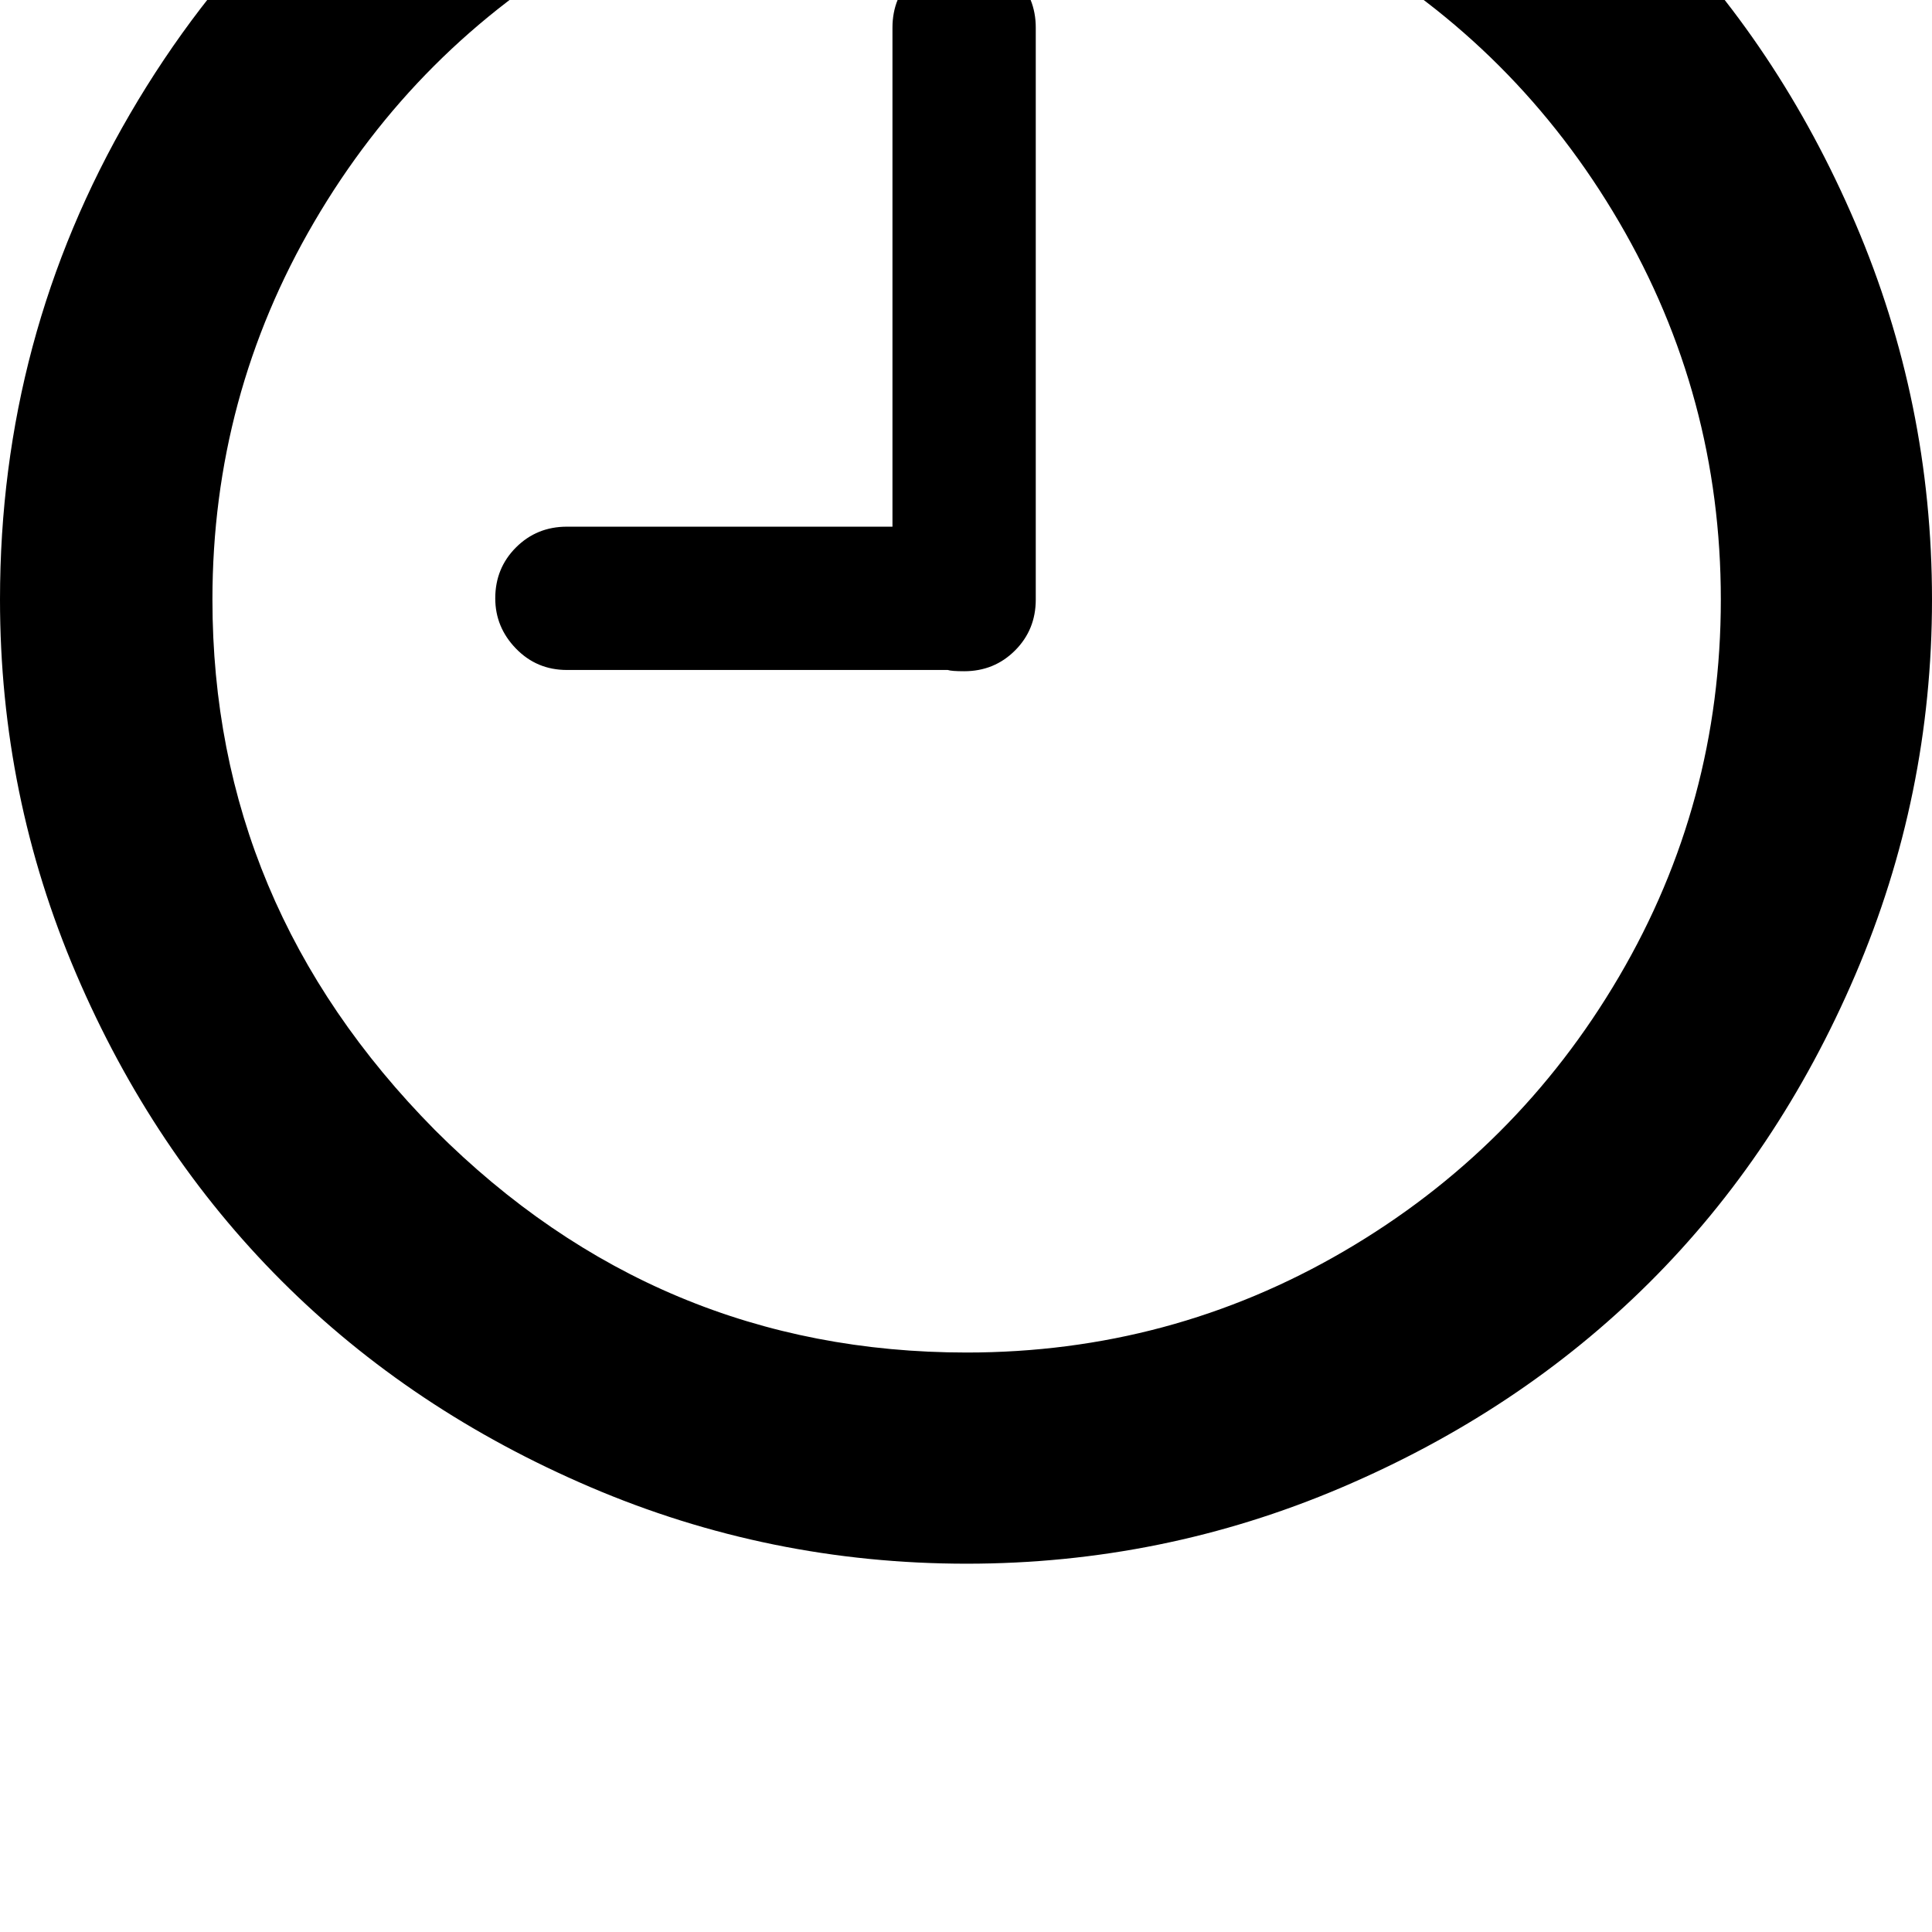
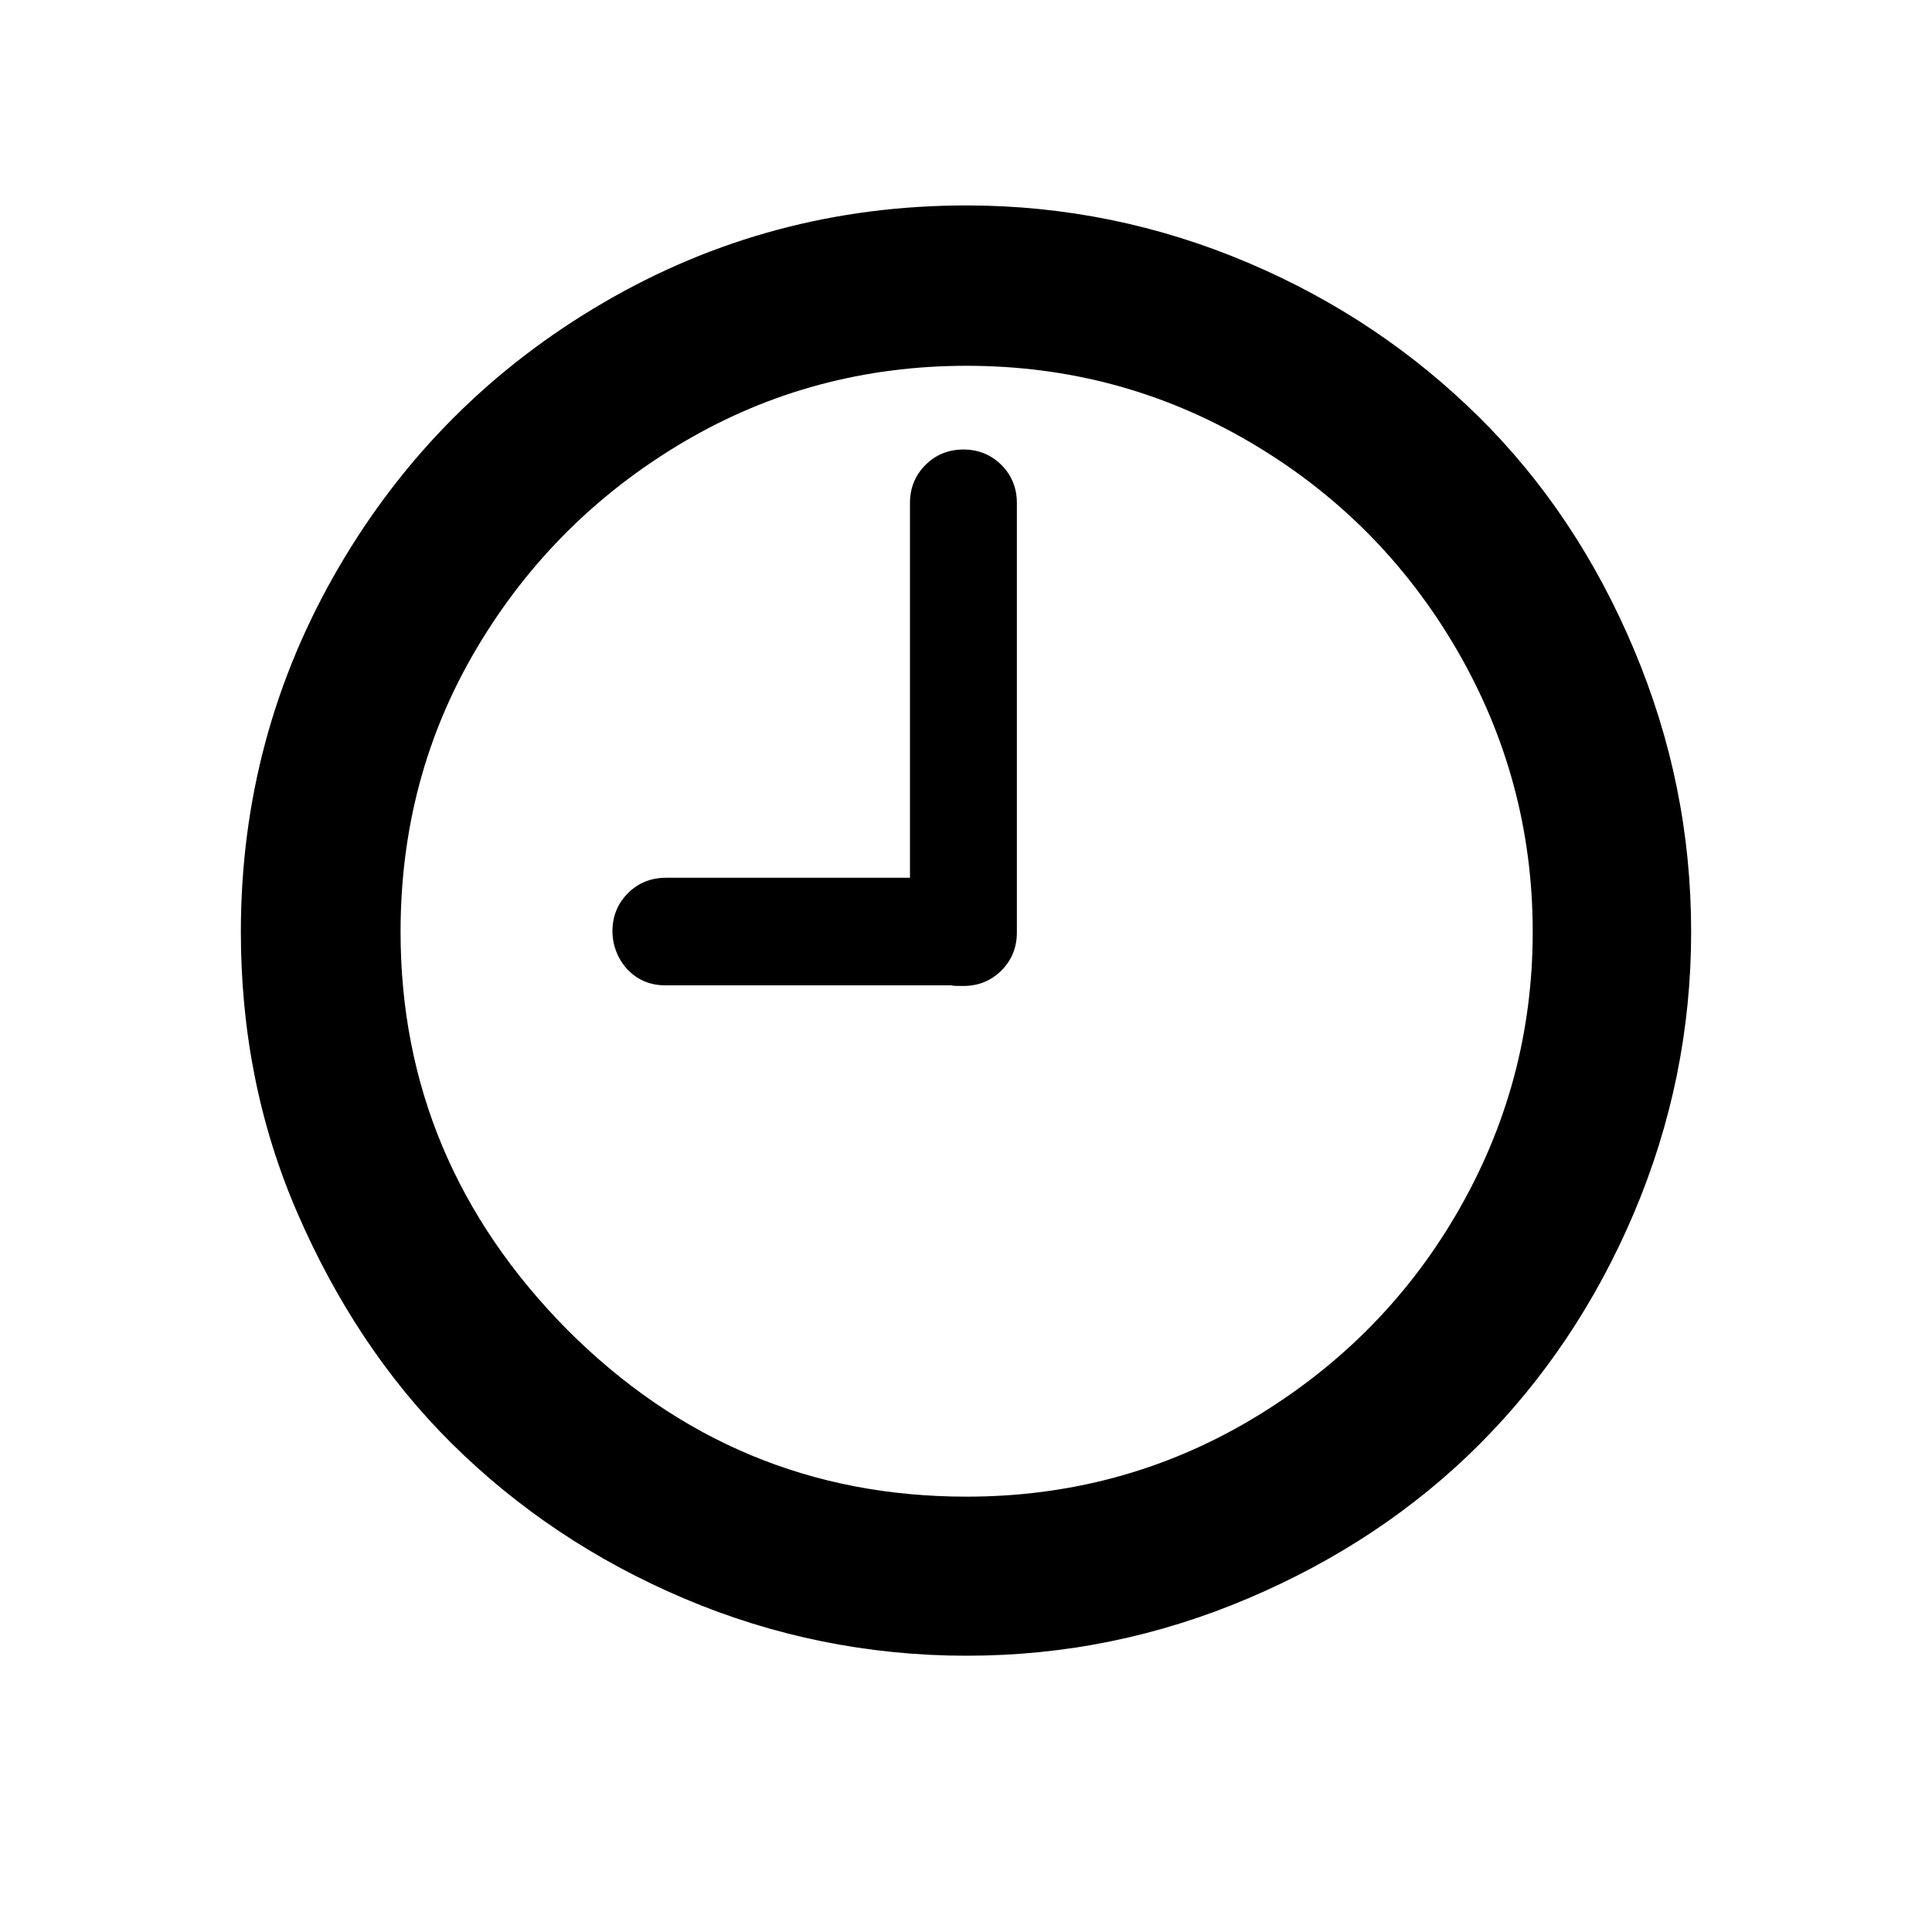
- <svg xmlns="http://www.w3.org/2000/svg" width="64" height="64" viewBox="0 0 1537 1537">
-   <path d="M0 477Q0 268 103.5 90.5T384-190t385-103q156 0 298 61t245 164 164 245.5 61 299.5q0 156-61 298.5t-164 245-245 163-298 60.5q-157 0-299.5-61T224 1019 60.5 774.5 0 477zm169 0q0 243 177 422 177 177 423 177 162 0 300-80.5T1288 777t81-300-81-300.5-219-219T769-123 469-42.5t-219 219T169 477zm225-1q0-24 16.5-40.5T451 419h259V22q0-24 16.5-40.5T767-35t40.5 16.5T824 22v455q0 24-16.5 40.5T767 534q-10 0-13-1H451q-24 0-40.5-17T394 476z" />
+ <svg xmlns="http://www.w3.org/2000/svg" viewBox="0 0 30 30">
+   <path d="M3.74 14.47c0-2.04.51-3.93 1.52-5.66s2.38-3.1 4.11-4.11 3.61-1.51 5.64-1.51c1.52 0 2.98.3 4.37.89s2.58 1.4 3.59 2.4 1.81 2.2 2.4 3.6.89 2.85.89 4.39c0 1.52-.3 2.98-.89 4.37s-1.4 2.59-2.4 3.59-2.2 1.8-3.59 2.39-2.84.89-4.37.89c-1.53 0-3-.3-4.39-.89s-2.59-1.4-3.6-2.4-1.8-2.2-2.4-3.58-.88-2.84-.88-4.37zm2.48 0c0 2.37.86 4.43 2.59 6.18 1.73 1.73 3.79 2.59 6.2 2.59 1.58 0 3.05-.39 4.39-1.18s2.42-1.85 3.21-3.2 1.19-2.81 1.19-4.39-.4-3.05-1.19-4.4-1.86-2.42-3.21-3.21-2.81-1.18-4.39-1.18-3.05.39-4.39 1.18S8.2 8.72 7.4 10.07s-1.18 2.82-1.18 4.4zm3.29-.01c0-.23.08-.43.24-.59s.36-.24.59-.24h3.79V7.81c0-.23.08-.43.24-.59s.36-.24.59-.24.43.08.59.24.24.36.24.59v6.67c0 .23-.08.43-.24.59s-.36.24-.59.24c-.1 0-.16 0-.19-.01h-4.44c-.23 0-.43-.08-.59-.25a.876.876 0 0 1-.23-.59z" />
</svg>
